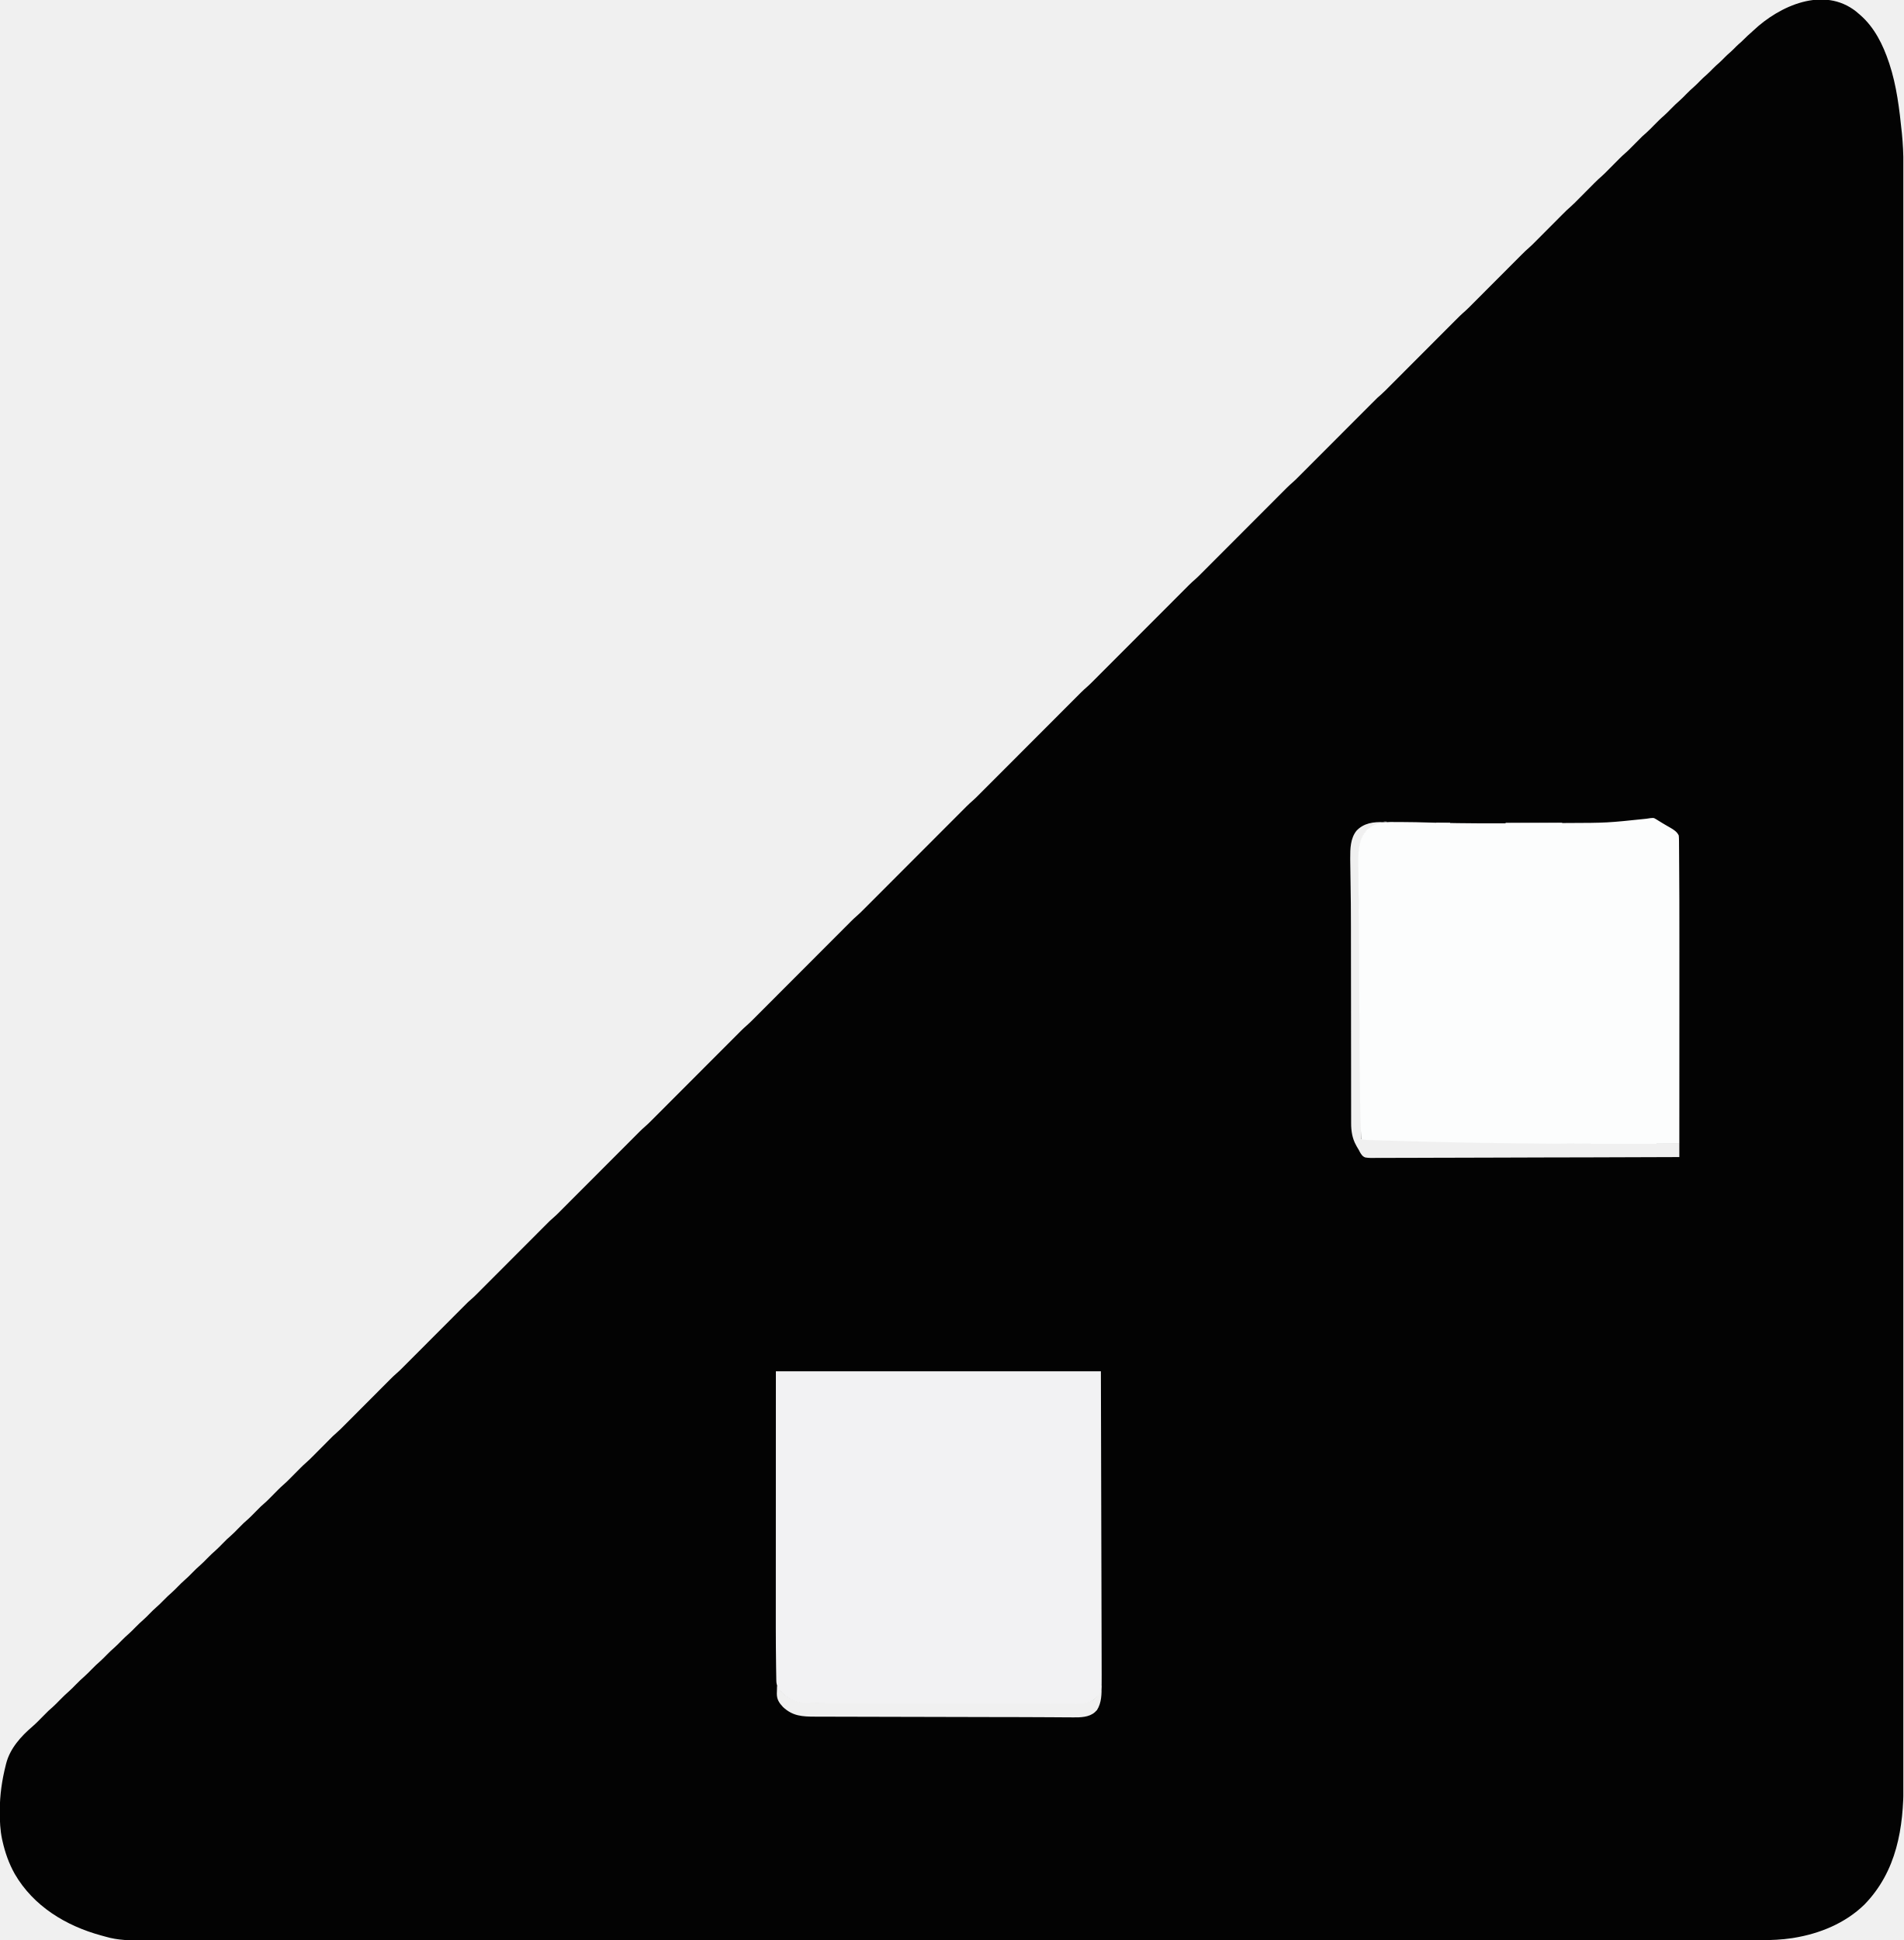
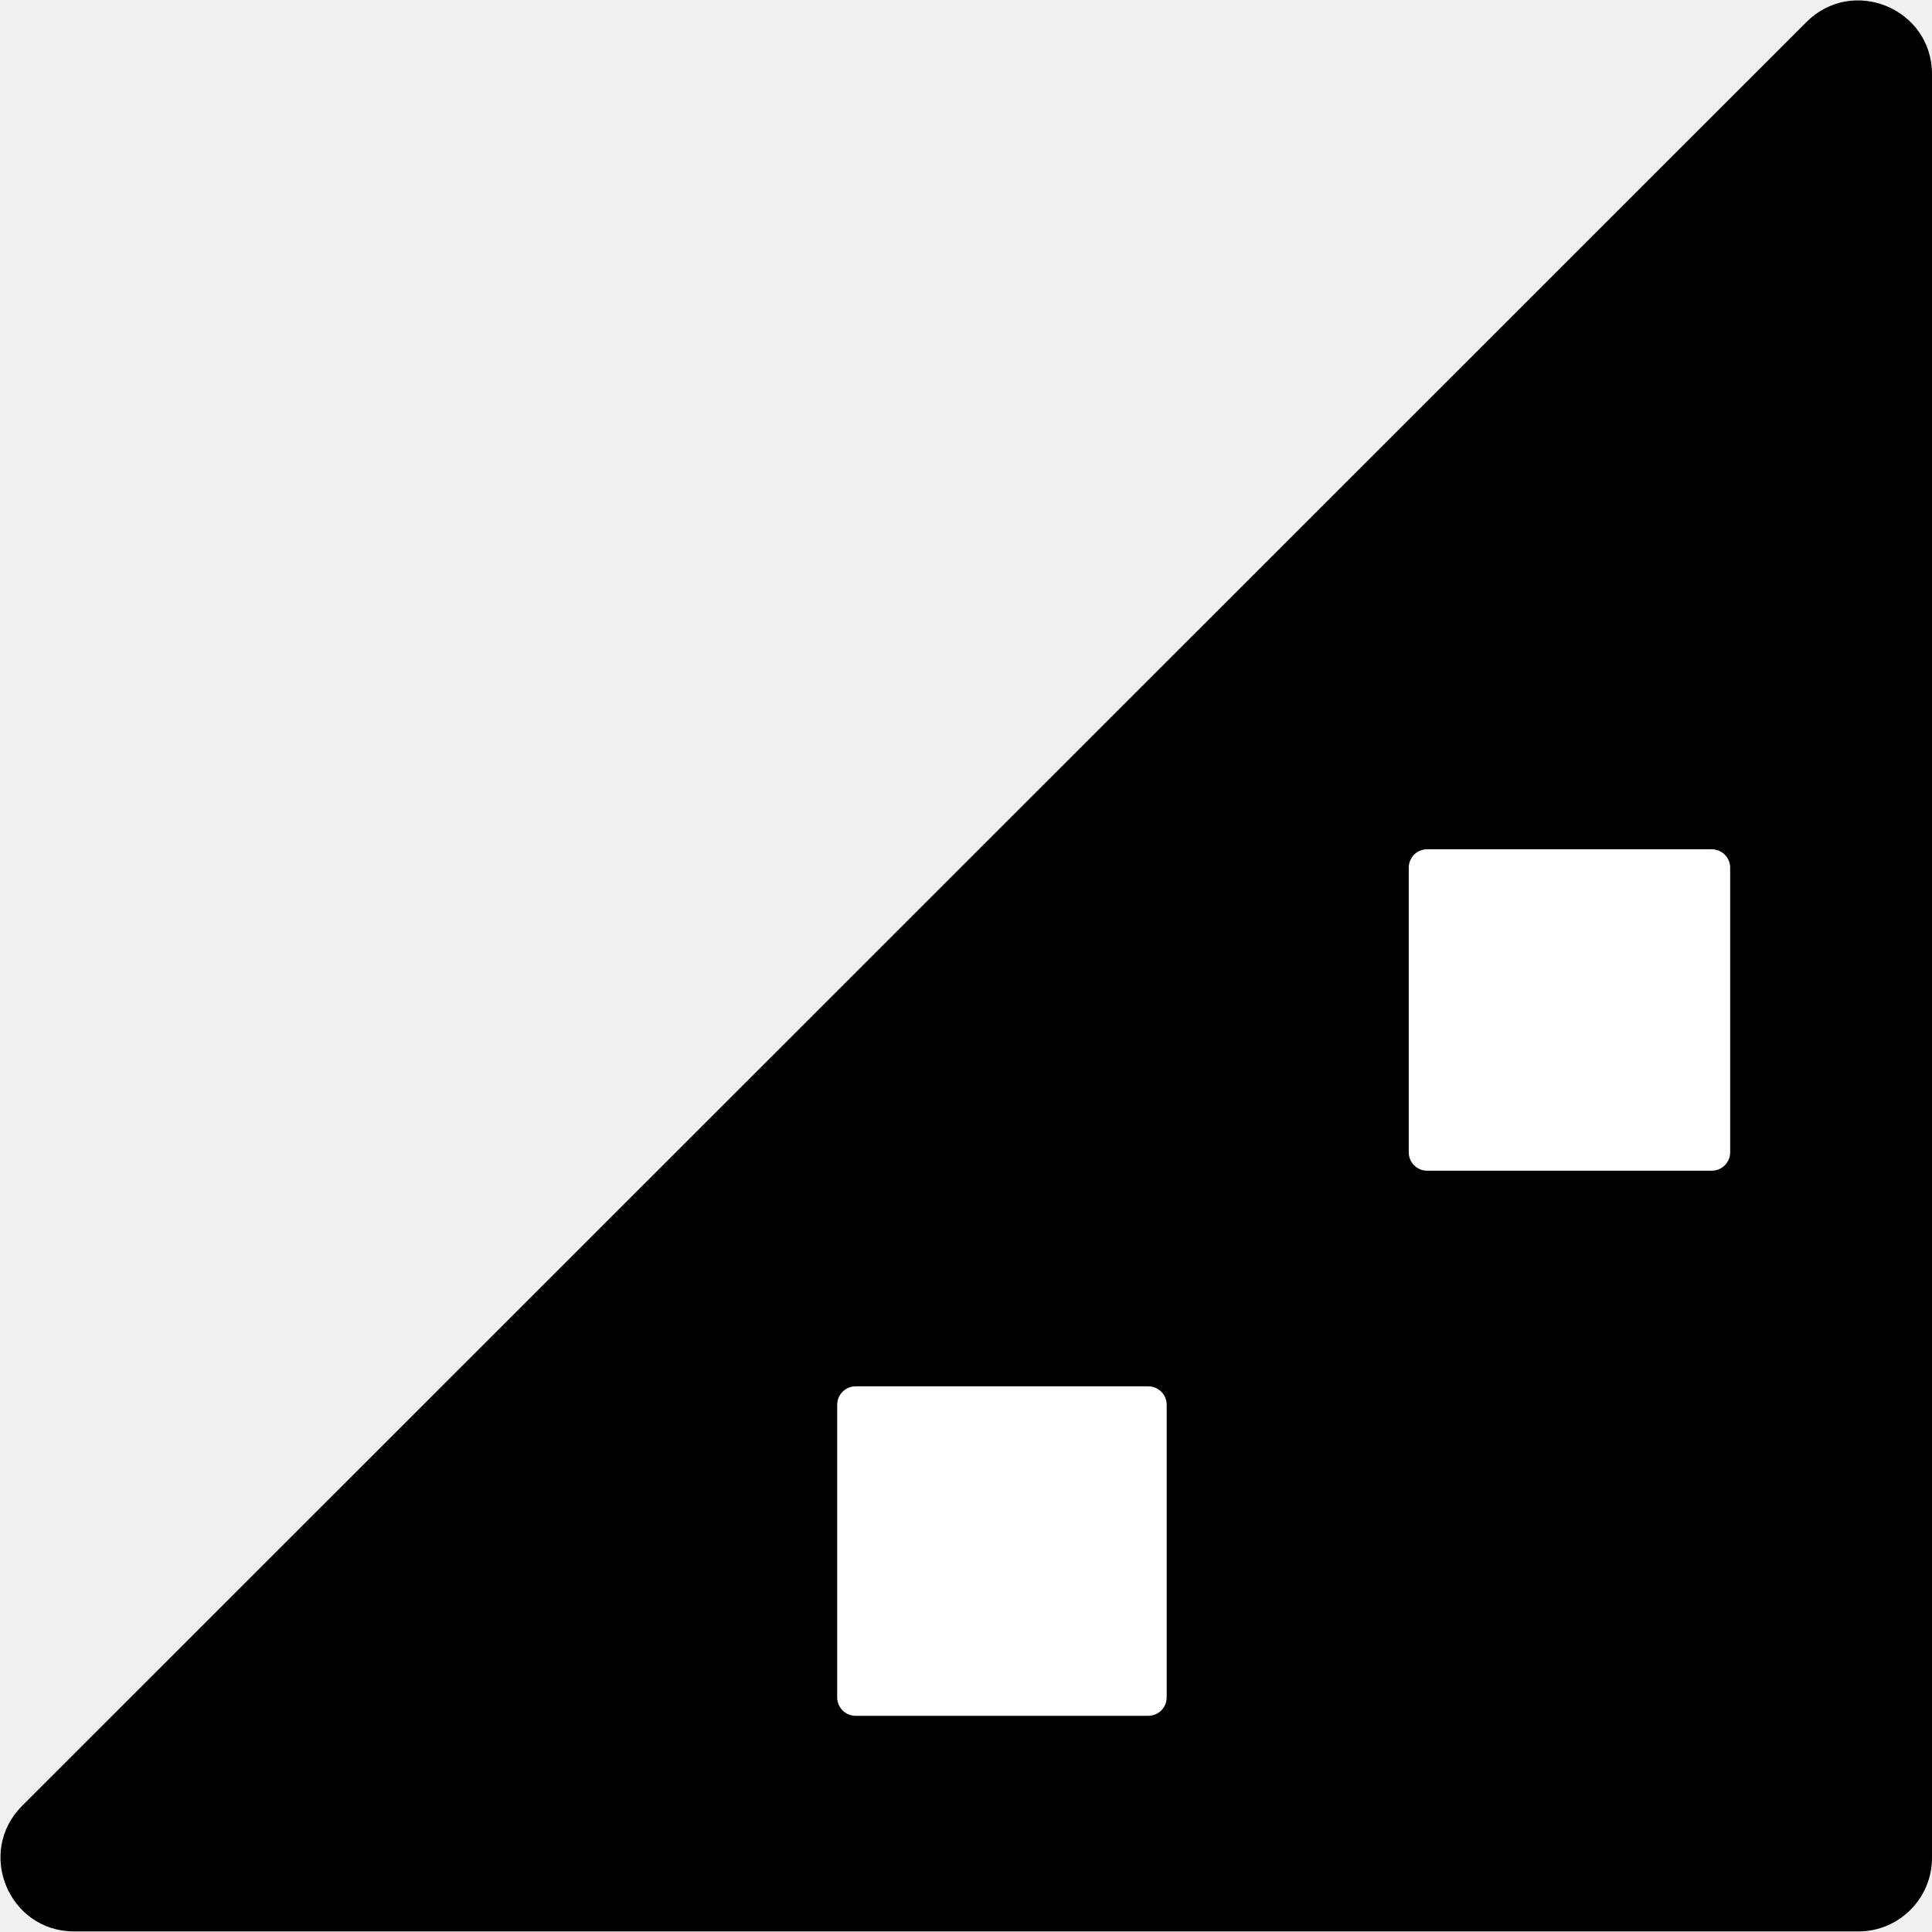
- <svg xmlns="http://www.w3.org/2000/svg" version="1.1" width="3297" height="3360">
-   <svg version="1.1" width="3297" height="3360">
-     <path d="M0 0 C1.617 1.36 3.221 2.736 4.812 4.125 C5.645 4.837 6.478 5.548 7.336 6.281 C31.913 27.758 46.587 57.592 56.812 88.125 C57.088 88.934 57.363 89.743 57.646 90.577 C70.155 128.192 75.098 169.702 79.125 209 C79.247 210.192 79.247 210.192 79.372 211.408 C81.165 229.155 81.962 246.747 81.94 264.578 C81.941 266.606 81.943 268.634 81.945 270.663 C81.95 276.225 81.948 281.787 81.945 287.349 C81.943 293.428 81.947 299.506 81.95 305.584 C81.955 316.274 81.956 326.964 81.954 337.655 C81.953 349.182 81.954 360.71 81.957 372.237 C81.957 373.335 81.957 373.335 81.957 374.455 C81.958 378.192 81.96 381.929 81.961 385.666 C81.969 412.941 81.972 440.217 81.972 467.492 C81.973 495.137 81.975 522.782 81.98 550.427 C81.981 552.19 81.981 553.953 81.981 555.717 C81.983 562.825 81.984 569.934 81.986 577.043 C82.001 655.217 82.008 733.391 82.012 811.564 C82.012 812.553 82.012 813.542 82.012 814.56 C82.012 819.561 82.013 824.562 82.013 829.562 C82.015 871.471 82.019 913.38 82.023 955.289 C82.025 975.364 82.027 995.438 82.029 1015.512 C82.029 1016.511 82.029 1017.509 82.029 1018.538 C82.033 1066.588 82.037 1114.639 82.041 1162.69 C82.041 1163.715 82.041 1164.74 82.041 1165.796 C82.046 1231.112 82.048 1296.428 82.05 1361.744 C82.05 1367.099 82.05 1372.453 82.05 1377.808 C82.051 1386.393 82.051 1394.977 82.051 1403.562 C82.051 1404.626 82.051 1405.69 82.051 1406.786 C82.051 1408.936 82.051 1411.085 82.051 1413.235 C82.052 1428.317 82.052 1443.398 82.052 1458.48 C82.053 1463.876 82.053 1469.272 82.053 1474.669 C82.056 1576.585 82.061 1678.502 82.077 1780.419 C82.077 1781.491 82.077 1782.564 82.077 1783.67 C82.083 1817.191 82.088 1850.712 82.094 1884.233 C82.1 1918.629 82.105 1953.024 82.111 1987.42 C82.111 1989.008 82.111 1989.008 82.111 1990.629 C82.122 2056.968 82.129 2123.306 82.132 2189.645 C82.132 2190.669 82.132 2191.694 82.132 2192.75 C82.134 2237.756 82.135 2282.762 82.135 2327.768 C82.136 2345.875 82.136 2363.981 82.136 2382.088 C82.136 2385.09 82.136 2388.092 82.136 2391.094 C82.137 2437.001 82.14 2482.907 82.15 2528.813 C82.15 2530.297 82.15 2530.297 82.15 2531.811 C82.154 2547.729 82.157 2563.647 82.161 2579.564 C82.171 2624.765 82.18 2669.966 82.178 2715.167 C82.178 2716.544 82.178 2716.544 82.178 2717.948 C82.177 2737.973 82.175 2757.997 82.173 2778.022 C82.172 2786.009 82.171 2793.996 82.17 2801.983 C82.17 2802.854 82.17 2803.726 82.17 2804.623 C82.167 2832.225 82.173 2859.827 82.185 2887.429 C82.196 2914.624 82.198 2941.82 82.187 2969.015 C82.186 2972.747 82.184 2976.479 82.183 2980.211 C82.183 2980.942 82.182 2981.672 82.182 2982.425 C82.178 2993.903 82.184 3005.381 82.195 3016.858 C82.205 3028.113 82.204 3039.368 82.192 3050.623 C82.186 3056.604 82.184 3062.585 82.197 3068.566 C82.343 3146.094 70.504 3221.174 14.25 3278.938 C-18.894 3311.131 -62.866 3329.069 -107.938 3336.438 C-108.832 3336.585 -109.727 3336.732 -110.649 3336.884 C-128.467 3339.565 -146.377 3340.424 -164.371 3340.38 C-166.405 3340.383 -168.44 3340.386 -170.474 3340.39 C-176.026 3340.399 -181.577 3340.396 -187.128 3340.39 C-193.205 3340.386 -199.282 3340.394 -205.359 3340.4 C-216.037 3340.41 -226.715 3340.412 -237.393 3340.409 C-248.903 3340.406 -260.414 3340.407 -271.924 3340.414 C-273.022 3340.414 -273.022 3340.414 -274.141 3340.415 C-277.878 3340.417 -281.614 3340.419 -285.35 3340.421 C-312.597 3340.437 -339.845 3340.443 -367.092 3340.444 C-394.702 3340.445 -422.312 3340.45 -449.922 3340.461 C-451.684 3340.462 -453.446 3340.462 -455.208 3340.463 C-462.312 3340.466 -469.416 3340.468 -476.52 3340.471 C-554.606 3340.501 -632.692 3340.515 -710.778 3340.524 C-712.259 3340.524 -712.259 3340.524 -713.77 3340.524 C-718.763 3340.525 -723.757 3340.525 -728.751 3340.526 C-770.611 3340.531 -812.472 3340.538 -854.332 3340.546 C-874.386 3340.55 -894.441 3340.554 -914.495 3340.557 C-915.991 3340.557 -915.991 3340.557 -917.517 3340.558 C-965.518 3340.566 -1013.52 3340.574 -1061.521 3340.581 C-1062.545 3340.581 -1063.569 3340.581 -1064.623 3340.582 C-1129.861 3340.591 -1195.099 3340.597 -1260.337 3340.6 C-1265.685 3340.6 -1271.033 3340.601 -1276.38 3340.601 C-1284.954 3340.601 -1293.527 3340.602 -1302.1 3340.602 C-1303.163 3340.602 -1304.225 3340.602 -1305.32 3340.602 C-1307.467 3340.602 -1309.614 3340.603 -1311.761 3340.603 C-1326.823 3340.603 -1341.884 3340.604 -1356.946 3340.605 C-1362.335 3340.605 -1367.724 3340.606 -1373.113 3340.606 C-1474.908 3340.611 -1576.702 3340.622 -1678.496 3340.654 C-1679.568 3340.654 -1680.64 3340.654 -1681.744 3340.655 C-1715.232 3340.665 -1748.72 3340.676 -1782.208 3340.688 C-1816.571 3340.699 -1850.933 3340.711 -1885.295 3340.721 C-1886.353 3340.722 -1887.411 3340.722 -1888.501 3340.722 C-1954.77 3340.743 -2021.038 3340.757 -2087.307 3340.763 C-2088.331 3340.763 -2089.354 3340.763 -2090.409 3340.763 C-2135.362 3340.768 -2180.316 3340.77 -2225.269 3340.771 C-2243.354 3340.771 -2261.439 3340.771 -2279.524 3340.772 C-2282.522 3340.772 -2285.521 3340.772 -2288.519 3340.772 C-2334.374 3340.774 -2380.229 3340.78 -2426.084 3340.799 C-2427.073 3340.8 -2428.061 3340.8 -2429.08 3340.801 C-2444.982 3340.807 -2460.884 3340.815 -2476.786 3340.822 C-2521.936 3340.842 -2567.085 3340.86 -2612.235 3340.856 C-2613.152 3340.856 -2614.068 3340.856 -2615.013 3340.856 C-2635.009 3340.854 -2655.005 3340.851 -2675.001 3340.846 C-2682.976 3340.844 -2690.952 3340.842 -2698.927 3340.84 C-2700.232 3340.84 -2700.232 3340.84 -2701.563 3340.84 C-2729.135 3340.834 -2756.707 3340.846 -2784.279 3340.869 C-2811.44 3340.892 -2838.6 3340.896 -2865.76 3340.874 C-2869.486 3340.871 -2873.211 3340.869 -2876.936 3340.866 C-2878.03 3340.865 -2878.03 3340.865 -2879.146 3340.864 C-2890.614 3340.857 -2902.082 3340.869 -2913.55 3340.889 C-2924.789 3340.909 -2936.027 3340.907 -2947.265 3340.884 C-2953.241 3340.872 -2959.216 3340.869 -2965.191 3340.893 C-2988.655 3340.982 -3010.541 3340.896 -3033.188 3334.125 C-3035.381 3333.519 -3037.576 3332.917 -3039.773 3332.32 C-3101.077 3315.61 -3157.199 3281.598 -3189.652 3225.657 C-3199.779 3207.598 -3206.428 3188.652 -3210.938 3168.5 C-3211.136 3167.619 -3211.335 3166.738 -3211.54 3165.831 C-3214.875 3150.119 -3215.596 3134.513 -3215.562 3118.5 C-3215.562 3117.518 -3215.561 3116.536 -3215.561 3115.524 C-3215.493 3088.726 -3211.76 3063.126 -3205.188 3037.125 C-3204.969 3036.256 -3204.751 3035.387 -3204.527 3034.491 C-3197.809 3008.283 -3178.906 2987.392 -3158.641 2970.086 C-3152.865 2965.068 -3147.559 2959.566 -3142.188 2954.125 C-3130.532 2942.319 -3130.532 2942.319 -3124.203 2936.918 C-3119.833 2933.031 -3115.792 2928.788 -3111.688 2924.625 C-3106.333 2919.194 -3100.987 2913.87 -3095.193 2908.908 C-3091.176 2905.337 -3087.456 2901.454 -3083.688 2897.625 C-3078.678 2892.535 -3073.647 2887.595 -3068.229 2882.943 C-3064.203 2879.357 -3060.468 2875.466 -3056.688 2871.625 C-3051.658 2866.515 -3046.607 2861.551 -3041.166 2856.881 C-3037.506 2853.633 -3034.115 2850.114 -3030.688 2846.625 C-3026.004 2841.856 -3021.268 2837.275 -3016.201 2832.916 C-3012.533 2829.653 -3009.126 2826.127 -3005.688 2822.625 C-3001.004 2817.856 -2996.268 2813.275 -2991.201 2808.916 C-2987.533 2805.653 -2984.126 2802.127 -2980.688 2798.625 C-2975.994 2793.846 -2971.248 2789.253 -2966.17 2784.885 C-2962.685 2781.791 -2959.449 2778.451 -2956.188 2775.125 C-2952.305 2771.166 -2948.424 2767.274 -2944.219 2763.656 C-2939.815 2759.864 -2935.758 2755.769 -2931.688 2751.625 C-2926.994 2746.846 -2922.248 2742.253 -2917.17 2737.885 C-2913.685 2734.791 -2910.449 2731.451 -2907.188 2728.125 C-2903.315 2724.177 -2899.446 2720.294 -2895.25 2716.688 C-2890.658 2712.732 -2886.434 2708.444 -2882.188 2704.125 C-2877.341 2699.196 -2872.458 2694.435 -2867.215 2689.93 C-2863.368 2686.505 -2859.797 2682.796 -2856.188 2679.125 C-2851.341 2674.196 -2846.458 2669.435 -2841.215 2664.93 C-2837.368 2661.505 -2833.797 2657.796 -2830.188 2654.125 C-2821.765 2645.558 -2821.765 2645.558 -2817.281 2641.719 C-2812.141 2637.301 -2807.443 2632.449 -2802.688 2627.625 C-2792.67 2617.464 -2792.67 2617.464 -2788.219 2613.656 C-2782.917 2609.116 -2778.084 2604.092 -2773.188 2599.125 C-2762.679 2588.467 -2762.679 2588.467 -2758.312 2584.75 C-2752.263 2579.575 -2746.779 2573.783 -2741.188 2568.125 C-2738.92 2565.83 -2736.648 2563.539 -2734.375 2561.25 C-2733.873 2560.739 -2733.37 2560.229 -2732.853 2559.703 C-2730.081 2556.912 -2727.233 2554.265 -2724.256 2551.693 C-2720.294 2548.263 -2716.586 2544.635 -2712.906 2540.906 C-2712.248 2540.245 -2711.591 2539.583 -2710.913 2538.901 C-2708.835 2536.812 -2706.761 2534.719 -2704.688 2532.625 C-2701.951 2529.862 -2699.211 2527.102 -2696.469 2524.344 C-2695.857 2523.724 -2695.245 2523.104 -2694.615 2522.465 C-2691.627 2519.461 -2688.595 2516.576 -2685.379 2513.816 C-2680.282 2509.412 -2675.583 2504.626 -2670.844 2499.844 C-2669.866 2498.861 -2668.887 2497.879 -2667.909 2496.897 C-2664.832 2493.809 -2661.76 2490.718 -2658.688 2487.625 C-2655.122 2484.036 -2651.555 2480.448 -2647.983 2476.865 C-2646.57 2475.445 -2645.16 2474.022 -2643.75 2472.599 C-2642.875 2471.722 -2642.001 2470.844 -2641.1 2469.939 C-2639.963 2468.795 -2639.963 2468.795 -2638.804 2467.628 C-2636.738 2465.651 -2634.646 2463.78 -2632.48 2461.918 C-2627.632 2457.704 -2623.12 2453.183 -2618.594 2448.629 C-2617.174 2447.207 -2615.755 2445.786 -2614.336 2444.364 C-2612.825 2442.85 -2611.316 2441.335 -2609.807 2439.82 C-2606.648 2436.647 -2603.486 2433.479 -2600.322 2430.311 C-2593.608 2423.585 -2586.897 2416.855 -2580.188 2410.125 C-2572.941 2402.857 -2565.694 2395.589 -2558.442 2388.326 C-2555.304 2385.183 -2552.169 2382.038 -2549.035 2378.891 C-2547.552 2377.402 -2546.068 2375.915 -2544.583 2374.428 C-2542.782 2372.624 -2540.983 2370.818 -2539.186 2369.01 C-2535.657 2365.481 -2532.124 2362.015 -2528.331 2358.768 C-2522.701 2353.923 -2517.535 2348.595 -2512.299 2343.334 C-2511.119 2342.152 -2509.938 2340.97 -2508.758 2339.789 C-2506.23 2337.257 -2503.703 2334.724 -2501.177 2332.19 C-2497.178 2328.177 -2493.175 2324.169 -2489.172 2320.161 C-2480.674 2311.652 -2472.181 2303.139 -2463.688 2294.625 C-2454.516 2285.432 -2445.345 2276.239 -2436.168 2267.052 C-2432.194 2263.073 -2428.222 2259.091 -2424.252 2255.108 C-2421.777 2252.625 -2419.299 2250.144 -2416.821 2247.663 C-2415.678 2246.519 -2414.537 2245.374 -2413.396 2244.228 C-2403.71 2234.497 -2403.71 2234.497 -2399.262 2230.7 C-2393.222 2225.527 -2387.713 2219.772 -2382.105 2214.141 C-2380.797 2212.831 -2379.489 2211.521 -2378.18 2210.211 C-2375.375 2207.403 -2372.572 2204.593 -2369.77 2201.783 C-2365.334 2197.333 -2360.894 2192.887 -2356.454 2188.442 C-2347.029 2179.006 -2337.608 2169.566 -2328.188 2160.125 C-2318.016 2149.931 -2307.843 2139.738 -2297.665 2129.549 C-2293.256 2125.135 -2288.85 2120.719 -2284.445 2116.301 C-2281.7 2113.548 -2278.952 2110.797 -2276.204 2108.046 C-2274.936 2106.776 -2273.668 2105.505 -2272.402 2104.234 C-2261.636 2093.423 -2261.636 2093.423 -2257.285 2089.723 C-2250.674 2084.077 -2244.676 2077.735 -2238.545 2071.58 C-2237.069 2070.103 -2235.593 2068.625 -2234.117 2067.148 C-2230.951 2063.978 -2227.786 2060.807 -2224.622 2057.634 C-2219.614 2052.613 -2214.603 2047.597 -2209.592 2042.58 C-2198.954 2031.931 -2188.321 2021.278 -2177.688 2010.625 C-2166.207 1999.122 -2154.725 1987.62 -2143.239 1976.123 C-2138.261 1971.14 -2133.286 1966.155 -2128.313 1961.168 C-2125.214 1958.062 -2122.114 1954.959 -2119.013 1951.855 C-2117.58 1950.421 -2116.148 1948.985 -2114.717 1947.549 C-2112.757 1945.581 -2110.793 1943.616 -2108.828 1941.652 C-2108.269 1941.09 -2107.711 1940.527 -2107.135 1939.948 C-2104.254 1937.074 -2101.307 1934.328 -2098.228 1931.665 C-2094.285 1928.251 -2090.578 1924.65 -2086.901 1920.952 C-2086.214 1920.265 -2085.527 1919.578 -2084.819 1918.87 C-2082.538 1916.589 -2080.261 1914.304 -2077.984 1912.02 C-2076.341 1910.374 -2074.698 1908.73 -2073.054 1907.085 C-2069.526 1903.553 -2065.999 1900.02 -2062.473 1896.486 C-2057.368 1891.368 -2052.259 1886.253 -2047.149 1881.139 C-2038.846 1872.829 -2030.545 1864.517 -2022.246 1856.204 C-2021.75 1855.707 -2021.254 1855.211 -2020.744 1854.699 C-2017.225 1851.174 -2013.706 1847.65 -2010.188 1844.125 C-2006.168 1840.099 -2002.148 1836.072 -1998.129 1832.046 C-1997.386 1831.302 -1997.386 1831.302 -1996.628 1830.543 C-1988.358 1822.259 -1980.086 1813.977 -1971.812 1805.696 C-1966.266 1800.145 -1960.722 1794.591 -1955.18 1789.036 C-1951.729 1785.577 -1948.275 1782.12 -1944.821 1778.664 C-1943.224 1777.065 -1941.628 1775.465 -1940.033 1773.864 C-1937.849 1771.673 -1935.661 1769.485 -1933.474 1767.298 C-1932.536 1766.355 -1932.536 1766.355 -1931.58 1765.393 C-1928.548 1762.368 -1925.464 1759.46 -1922.223 1756.661 C-1918.077 1753.074 -1914.197 1749.268 -1910.332 1745.383 C-1909.583 1744.635 -1908.835 1743.886 -1908.064 1743.115 C-1905.576 1740.627 -1903.092 1738.135 -1900.607 1735.643 C-1898.817 1733.85 -1897.025 1732.057 -1895.234 1730.265 C-1891.386 1726.414 -1887.54 1722.562 -1883.695 1718.708 C-1878.128 1713.128 -1872.558 1707.552 -1866.987 1701.976 C-1857.935 1692.918 -1848.885 1683.857 -1839.837 1674.795 C-1839.297 1674.254 -1838.756 1673.712 -1838.199 1673.155 C-1834.362 1669.311 -1830.525 1665.468 -1826.688 1661.625 C-1822.304 1657.235 -1817.921 1652.845 -1813.538 1648.455 C-1812.728 1647.643 -1812.728 1647.643 -1811.901 1646.816 C-1802.885 1637.786 -1793.867 1628.758 -1784.848 1619.732 C-1779.293 1614.173 -1773.74 1608.612 -1768.19 1603.048 C-1763.934 1598.784 -1759.676 1594.521 -1755.417 1590.26 C-1753.675 1588.516 -1751.934 1586.771 -1750.193 1585.025 C-1747.812 1582.637 -1745.428 1580.251 -1743.043 1577.867 C-1742.36 1577.18 -1741.677 1576.493 -1740.973 1575.786 C-1737.805 1572.625 -1734.596 1569.571 -1731.209 1566.646 C-1726.944 1562.962 -1722.964 1559.035 -1718.99 1555.041 C-1718.205 1554.256 -1717.42 1553.471 -1716.611 1552.662 C-1713.999 1550.049 -1711.39 1547.433 -1708.781 1544.816 C-1706.902 1542.935 -1705.022 1541.054 -1703.142 1539.173 C-1699.103 1535.13 -1695.065 1531.086 -1691.029 1527.041 C-1685.185 1521.185 -1679.337 1515.331 -1673.489 1509.479 C-1663.988 1499.971 -1654.489 1490.461 -1644.992 1480.95 C-1644.425 1480.382 -1643.857 1479.813 -1643.272 1479.228 C-1639.244 1475.194 -1635.216 1471.159 -1631.188 1467.125 C-1626.586 1462.517 -1621.984 1457.908 -1617.383 1453.3 C-1616.816 1452.732 -1616.249 1452.164 -1615.665 1451.579 C-1606.202 1442.102 -1596.736 1432.627 -1587.269 1423.153 C-1581.438 1417.318 -1575.609 1411.48 -1569.782 1405.641 C-1565.788 1401.638 -1561.792 1397.638 -1557.795 1393.638 C-1555.492 1391.334 -1553.19 1389.028 -1550.89 1386.721 C-1548.39 1384.215 -1545.888 1381.711 -1543.385 1379.209 C-1542.666 1378.487 -1541.948 1377.765 -1541.208 1377.021 C-1537.324 1373.145 -1533.333 1369.476 -1529.18 1365.892 C-1525.667 1362.777 -1522.376 1359.444 -1519.066 1356.117 C-1518.289 1355.34 -1517.512 1354.563 -1516.711 1353.763 C-1514.127 1351.178 -1511.546 1348.589 -1508.965 1346 C-1507.105 1344.138 -1505.245 1342.277 -1503.385 1340.415 C-1499.388 1336.416 -1495.393 1332.414 -1491.399 1328.412 C-1485.616 1322.617 -1479.831 1316.825 -1474.044 1311.034 C-1464.643 1301.626 -1455.244 1292.216 -1445.847 1282.805 C-1445.285 1282.242 -1444.723 1281.68 -1444.145 1281.1 C-1440.159 1277.109 -1436.173 1273.117 -1432.188 1269.125 C-1427.634 1264.565 -1423.081 1260.005 -1418.528 1255.445 C-1417.687 1254.603 -1417.687 1254.603 -1416.829 1253.743 C-1407.465 1244.365 -1398.099 1234.99 -1388.731 1225.615 C-1382.961 1219.841 -1377.193 1214.065 -1371.428 1208.287 C-1367.476 1204.326 -1363.522 1200.368 -1359.567 1196.411 C-1357.288 1194.131 -1355.011 1191.849 -1352.735 1189.567 C-1350.262 1187.086 -1347.786 1184.609 -1345.309 1182.133 C-1344.598 1181.419 -1343.888 1180.705 -1343.156 1179.969 C-1339.282 1176.103 -1335.299 1172.444 -1331.158 1168.869 C-1327.797 1165.894 -1324.648 1162.716 -1321.484 1159.535 C-1320.752 1158.803 -1320.019 1158.071 -1319.265 1157.317 C-1316.833 1154.883 -1314.404 1152.447 -1311.975 1150.01 C-1310.223 1148.256 -1308.471 1146.503 -1306.719 1144.75 C-1302.957 1140.984 -1299.196 1137.217 -1295.436 1133.449 C-1289.992 1127.992 -1284.545 1122.539 -1279.097 1117.086 C-1270.245 1108.227 -1261.395 1099.367 -1252.546 1090.504 C-1252.018 1089.975 -1251.489 1089.445 -1250.944 1088.9 C-1247.192 1085.142 -1243.44 1081.383 -1239.688 1077.625 C-1235.401 1073.332 -1231.115 1069.039 -1226.829 1064.746 C-1226.037 1063.952 -1226.037 1063.952 -1225.228 1063.143 C-1216.411 1054.312 -1207.592 1045.483 -1198.772 1036.656 C-1193.34 1031.219 -1187.91 1025.781 -1182.482 1020.341 C-1178.321 1016.17 -1174.157 1012.002 -1169.992 1007.835 C-1168.288 1006.129 -1166.585 1004.423 -1164.884 1002.715 C-1162.555 1000.38 -1160.224 998.047 -1157.891 995.715 C-1157.224 995.044 -1156.556 994.373 -1155.868 993.681 C-1152.082 989.904 -1148.177 986.338 -1144.131 982.842 C-1141.018 980.091 -1138.095 977.163 -1135.167 974.218 C-1134.508 973.56 -1133.85 972.901 -1133.171 972.223 C-1130.987 970.038 -1128.807 967.85 -1126.627 965.662 C-1125.053 964.086 -1123.478 962.51 -1121.904 960.935 C-1118.524 957.552 -1115.146 954.168 -1111.77 950.782 C-1106.426 945.425 -1101.079 940.072 -1095.732 934.72 C-1088.232 927.213 -1080.734 919.705 -1073.237 912.195 C-1072.762 911.719 -1072.287 911.243 -1071.798 910.753 C-1068.428 907.377 -1065.058 904.001 -1061.688 900.625 C-1057.838 896.768 -1053.988 892.912 -1050.138 889.055 C-1049.664 888.58 -1049.19 888.105 -1048.701 887.615 C-1040.779 879.68 -1032.855 871.746 -1024.929 863.813 C-1019.617 858.496 -1014.307 853.177 -1008.999 847.855 C-1005.693 844.542 -1002.385 841.23 -999.077 837.919 C-997.547 836.388 -996.019 834.856 -994.491 833.323 C-992.399 831.223 -990.304 829.127 -988.208 827.032 C-987.61 826.431 -987.013 825.829 -986.397 825.21 C-982.765 821.587 -978.996 818.185 -975.118 814.829 C-972.222 812.273 -969.496 809.565 -966.775 806.826 C-966.181 806.232 -965.588 805.639 -964.977 805.028 C-963.014 803.065 -961.055 801.098 -959.096 799.131 C-957.679 797.712 -956.262 796.294 -954.845 794.876 C-951.806 791.834 -948.769 788.79 -945.733 785.745 C-940.927 780.926 -936.118 776.111 -931.308 771.296 C-921.098 761.075 -910.893 750.85 -900.688 740.625 C-889.669 729.584 -878.649 718.544 -867.625 707.509 C-862.848 702.727 -858.073 697.943 -853.301 693.156 C-850.327 690.175 -847.351 687.196 -844.374 684.217 C-843 682.84 -841.626 681.463 -840.253 680.085 C-828.53 668.317 -828.53 668.317 -822.294 663.005 C-816.916 658.204 -811.916 652.972 -806.83 647.865 C-805.492 646.526 -804.154 645.186 -802.816 643.847 C-799.948 640.975 -797.08 638.102 -794.214 635.227 C-789.678 630.677 -785.137 626.13 -780.596 621.584 C-770.957 611.934 -761.322 602.28 -751.688 592.625 C-741.285 582.2 -730.881 571.776 -720.472 561.356 C-715.963 556.842 -711.456 552.325 -706.951 547.807 C-704.143 544.992 -701.333 542.178 -698.523 539.366 C-697.226 538.067 -695.929 536.767 -694.634 535.466 C-688.944 529.752 -683.274 524.083 -677.135 518.846 C-672.854 515.063 -668.886 510.944 -664.859 506.895 C-663.847 505.88 -662.834 504.866 -661.821 503.852 C-659.654 501.682 -657.49 499.511 -655.326 497.338 C-651.898 493.897 -648.466 490.46 -645.034 487.023 C-637.749 479.726 -630.468 472.426 -623.188 465.125 C-615.325 457.241 -607.462 449.357 -599.594 441.478 C-596.189 438.068 -592.786 434.655 -589.385 431.24 C-587.262 429.11 -585.137 426.982 -583.012 424.854 C-582.034 423.875 -581.057 422.894 -580.081 421.912 C-575.198 417.003 -570.27 412.239 -565.017 407.729 C-562.059 405.136 -559.298 402.359 -556.531 399.566 C-555.612 398.645 -555.612 398.645 -554.675 397.706 C-553.36 396.387 -552.046 395.067 -550.734 393.746 C-548.65 391.649 -546.563 389.556 -544.475 387.463 C-540.043 383.02 -535.615 378.573 -531.188 374.125 C-526.052 368.966 -520.916 363.809 -515.775 358.656 C-513.73 356.605 -511.688 354.551 -509.646 352.496 C-504.265 347.094 -498.913 341.751 -493.098 336.811 C-488.816 333.033 -484.862 328.898 -480.844 324.844 C-479.866 323.861 -478.887 322.879 -477.909 321.897 C-474.832 318.809 -471.76 315.718 -468.688 312.625 C-465.122 309.036 -461.555 305.448 -457.983 301.865 C-456.57 300.445 -455.16 299.022 -453.75 297.599 C-449.328 293.161 -444.85 288.889 -440.097 284.809 C-436.662 281.779 -433.468 278.508 -430.25 275.25 C-429.526 274.522 -428.801 273.794 -428.055 273.043 C-425.763 270.74 -423.475 268.433 -421.188 266.125 C-418.17 263.08 -415.148 260.039 -412.125 257 C-411.448 256.314 -410.77 255.629 -410.073 254.922 C-406.21 251.041 -402.233 247.376 -398.087 243.8 C-395.194 241.249 -392.487 238.53 -389.781 235.781 C-389.212 235.208 -388.643 234.636 -388.057 234.046 C-386.265 232.241 -384.476 230.434 -382.688 228.625 C-369.406 215.192 -369.406 215.192 -363.213 209.928 C-358.492 205.726 -354.125 201.123 -349.688 196.625 C-343.995 190.855 -338.326 185.143 -332.158 179.873 C-328.15 176.317 -324.444 172.442 -320.688 168.625 C-315.658 163.515 -310.607 158.551 -305.166 153.881 C-301.506 150.633 -298.115 147.114 -294.688 143.625 C-289.974 138.826 -285.207 134.21 -280.107 129.822 C-276.99 127.066 -274.097 124.097 -271.188 121.125 C-267.023 116.913 -262.834 112.852 -258.309 109.027 C-254.711 105.801 -251.364 102.32 -247.967 98.885 C-244.527 95.421 -241.002 92.154 -237.277 88.996 C-233.914 85.985 -230.785 82.742 -227.614 79.531 C-224.262 76.154 -220.805 72.982 -217.18 69.898 C-213.846 66.931 -210.765 63.709 -207.629 60.535 C-204.915 57.856 -202.08 55.379 -199.184 52.902 C-196.926 50.892 -194.81 48.777 -192.688 46.625 C-189.346 43.244 -185.918 40.059 -182.305 36.973 C-180.823 35.679 -179.372 34.35 -177.945 32.996 C-132.45 -10.019 -56.276 -44.299 0 0 Z M-818.188 1403.125 C-818.188 1403.455 -818.188 1403.785 -818.188 1404.125 C-816.538 1404.125 -814.888 1404.125 -813.188 1404.125 C-813.188 1403.795 -813.188 1403.465 -813.188 1403.125 C-814.837 1403.125 -816.487 1403.125 -818.188 1403.125 Z M-865.402 1418.906 C-876.038 1432.125 -876.377 1450.367 -876.281 1466.567 C-876.277 1467.746 -876.273 1468.925 -876.27 1470.14 C-876.218 1481.554 -875.999 1492.964 -875.77 1504.376 C-875.239 1531.67 -875.077 1558.962 -875.046 1586.261 C-875.045 1587.221 -875.043 1588.181 -875.042 1589.169 C-875.031 1599.245 -875.024 1609.321 -875.02 1619.397 C-875.014 1633.43 -874.998 1647.463 -874.977 1661.497 C-874.974 1663.731 -874.971 1665.965 -874.968 1668.199 C-874.963 1671.578 -874.959 1674.957 -874.954 1678.336 C-874.936 1690.928 -874.92 1703.521 -874.905 1716.113 C-874.903 1717.258 -874.902 1718.403 -874.9 1719.583 C-874.878 1738.269 -874.868 1756.955 -874.86 1775.642 C-874.852 1794.963 -874.829 1814.283 -874.792 1833.604 C-874.77 1845.457 -874.76 1857.311 -874.767 1869.164 C-874.77 1877.257 -874.759 1885.349 -874.736 1893.442 C-874.723 1898.099 -874.717 1902.755 -874.728 1907.411 C-874.738 1911.682 -874.73 1915.952 -874.707 1920.223 C-874.702 1921.757 -874.704 1923.291 -874.713 1924.825 C-874.789 1938.481 -872.867 1951.835 -866 1963.875 C-865.496 1964.832 -865.496 1964.832 -864.982 1965.809 C-864.259 1967.131 -863.491 1968.429 -862.68 1969.699 C-861.188 1972.125 -861.188 1972.125 -859.721 1975.122 C-857.25 1979.399 -854.987 1983.194 -850.105 1984.817 C-843.591 1985.969 -836.965 1985.681 -830.377 1985.568 C-828.117 1985.573 -825.857 1985.584 -823.597 1985.599 C-817.391 1985.626 -811.188 1985.578 -804.982 1985.518 C-798.977 1985.471 -792.971 1985.481 -786.966 1985.49 C-774.683 1985.506 -762.401 1985.466 -750.119 1985.394 C-737.96 1985.323 -725.801 1985.277 -713.642 1985.264 C-712.886 1985.263 -712.13 1985.262 -711.35 1985.261 C-707.509 1985.257 -703.668 1985.253 -699.827 1985.25 C-672.629 1985.225 -645.43 1985.144 -618.232 1985.03 C-591.811 1984.92 -565.391 1984.835 -538.969 1984.784 C-538.155 1984.783 -537.34 1984.781 -536.501 1984.779 C-528.321 1984.764 -520.14 1984.748 -511.96 1984.733 C-495.296 1984.703 -478.632 1984.669 -461.968 1984.633 C-460.819 1984.631 -460.819 1984.631 -459.647 1984.628 C-408.493 1984.518 -357.34 1984.327 -306.188 1984.125 C-306.188 1976.535 -306.188 1968.945 -306.188 1961.125 C-308.064 1961.115 -309.94 1961.104 -311.874 1961.094 C-362.046 1960.818 -412.218 1960.529 -462.39 1960.226 C-471.298 1960.172 -480.207 1960.119 -489.115 1960.066 C-596.956 1959.432 -704.749 1958.031 -857.188 1953.125 C-857.182 1951.92 -857.177 1950.715 -857.172 1949.473 C-857.142 1939.144 -857.242 1928.827 -857.488 1918.501 C-858.079 1893.193 -858.412 1867.883 -858.691 1842.57 C-858.702 1841.608 -858.713 1840.645 -858.724 1839.653 C-859.098 1806.039 -859.326 1772.425 -859.469 1738.809 C-859.476 1737.12 -859.476 1737.12 -859.483 1735.396 C-859.567 1715.787 -859.641 1696.177 -859.714 1676.568 C-859.774 1660.44 -859.837 1644.312 -859.906 1628.184 C-859.911 1627.073 -859.916 1625.962 -859.921 1624.818 C-860.079 1587.939 -860.45 1551.067 -861.029 1514.192 C-861.216 1501.962 -861.313 1489.732 -861.375 1477.5 C-861.38 1476.599 -861.385 1475.698 -861.391 1474.77 C-861.395 1473.91 -861.4 1473.05 -861.404 1472.164 C-861.408 1471.409 -861.412 1470.654 -861.417 1469.877 C-861.428 1451.547 -859.682 1431.44 -846.602 1417.426 C-838.532 1409.905 -828.794 1407.17 -818.188 1405.125 C-818.188 1404.795 -818.188 1404.465 -818.188 1404.125 C-835.673 1403.288 -852.831 1405.51 -865.402 1418.906 Z M-727.188 1405.125 C-727.188 1405.455 -727.188 1405.785 -727.188 1406.125 C-719.268 1406.125 -711.347 1406.125 -703.188 1406.125 C-703.188 1405.795 -703.188 1405.465 -703.188 1405.125 C-711.107 1405.125 -719.028 1405.125 -727.188 1405.125 Z M-607.188 1405.125 C-607.188 1405.455 -607.188 1405.785 -607.188 1406.125 C-574.847 1406.125 -542.508 1406.125 -509.188 1406.125 C-509.188 1405.795 -509.188 1405.465 -509.188 1405.125 C-541.528 1405.125 -573.867 1405.125 -607.188 1405.125 Z M-659.188 1406.125 C-659.188 1406.455 -659.188 1406.785 -659.188 1407.125 C-643.018 1407.125 -626.847 1407.125 -610.188 1407.125 C-610.188 1406.795 -610.188 1406.465 -610.188 1406.125 C-626.357 1406.125 -642.528 1406.125 -659.188 1406.125 Z M-1308.188 2899.125 C-1308.346 2899.898 -1308.505 2900.672 -1308.668 2901.469 C-1310.702 2910.547 -1313.563 2917.858 -1320.973 2923.809 C-1330.22 2929.305 -1341.504 2930.296 -1352.036 2930.235 C-1352.787 2930.235 -1353.538 2930.235 -1354.312 2930.235 C-1356.821 2930.232 -1359.329 2930.223 -1361.837 2930.214 C-1363.658 2930.211 -1365.478 2930.209 -1367.299 2930.206 C-1372.296 2930.199 -1377.294 2930.186 -1382.291 2930.171 C-1387.685 2930.157 -1393.079 2930.148 -1398.473 2930.138 C-1409.047 2930.119 -1419.622 2930.094 -1430.196 2930.067 C-1438.809 2930.045 -1447.423 2930.025 -1456.036 2930.007 C-1457.264 2930.004 -1458.491 2930.001 -1459.756 2929.999 C-1462.25 2929.993 -1464.744 2929.988 -1467.238 2929.983 C-1489.98 2929.934 -1512.722 2929.88 -1535.464 2929.823 C-1556.136 2929.772 -1576.808 2929.725 -1597.479 2929.683 C-1620.754 2929.635 -1644.029 2929.584 -1667.303 2929.529 C-1669.799 2929.523 -1672.294 2929.517 -1674.789 2929.511 C-1676.016 2929.508 -1677.243 2929.505 -1678.508 2929.502 C-1687.075 2929.482 -1695.642 2929.464 -1704.209 2929.446 C-1714.704 2929.425 -1725.199 2929.401 -1735.694 2929.372 C-1741.03 2929.357 -1746.366 2929.344 -1751.702 2929.335 C-1763.934 2929.313 -1776.165 2929.261 -1788.396 2929.15 C-1790.298 2929.133 -1792.199 2929.117 -1794.101 2929.103 C-1799.95 2929.06 -1805.798 2928.996 -1811.646 2928.902 C-1813.465 2928.875 -1815.283 2928.855 -1817.102 2928.842 C-1834.781 2928.702 -1847.157 2923.94 -1860.188 2911.562 C-1863.036 2908.544 -1865.183 2905.223 -1867.242 2901.629 C-1867.554 2901.133 -1867.866 2900.636 -1868.188 2900.125 C-1868.517 2900.125 -1868.848 2900.125 -1869.188 2900.125 C-1869.305 2903.458 -1869.375 2906.791 -1869.438 2910.125 C-1869.471 2911.06 -1869.505 2911.994 -1869.539 2912.957 C-1869.683 2923.224 -1865.777 2929.222 -1858.879 2936.598 C-1842.021 2952.428 -1825.367 2953.269 -1803.215 2953.283 C-1801.661 2953.288 -1800.107 2953.293 -1798.552 2953.298 C-1794.323 2953.312 -1790.093 2953.319 -1785.864 2953.326 C-1781.282 2953.334 -1776.699 2953.347 -1772.117 2953.36 C-1763.136 2953.385 -1754.154 2953.404 -1745.173 2953.422 C-1734.624 2953.443 -1724.076 2953.47 -1713.527 2953.496 C-1694.6 2953.544 -1675.673 2953.587 -1656.746 2953.628 C-1638.59 2953.667 -1620.433 2953.708 -1602.276 2953.753 C-1601.169 2953.755 -1600.061 2953.758 -1598.92 2953.761 C-1594.46 2953.772 -1590.001 2953.783 -1585.541 2953.794 C-1566.945 2953.84 -1548.348 2953.883 -1529.751 2953.927 C-1525.59 2953.936 -1521.429 2953.946 -1517.268 2953.956 C-1512.236 2953.968 -1507.204 2953.98 -1502.172 2953.991 C-1500.19 2953.996 -1498.207 2954.001 -1496.225 2954.005 C-1485.612 2954.03 -1474.999 2954.051 -1464.386 2954.063 C-1460.617 2954.068 -1456.847 2954.073 -1453.078 2954.077 C-1451.684 2954.079 -1451.684 2954.079 -1450.263 2954.081 C-1438.377 2954.096 -1426.492 2954.14 -1414.606 2954.217 C-1406.331 2954.271 -1398.055 2954.312 -1389.78 2954.345 C-1383.942 2954.368 -1378.104 2954.409 -1372.266 2954.464 C-1368.668 2954.493 -1365.069 2954.504 -1361.47 2954.512 C-1359.822 2954.518 -1358.173 2954.532 -1356.524 2954.554 C-1343.807 2954.713 -1328.693 2954.483 -1318.656 2945.613 C-1318.172 2945.122 -1317.687 2944.631 -1317.188 2944.125 C-1316.445 2943.383 -1315.703 2942.64 -1314.938 2941.875 C-1306.951 2929.325 -1306.676 2913.616 -1307.188 2899.125 C-1307.517 2899.125 -1307.848 2899.125 -1308.188 2899.125 Z " fill="#030303" transform="translate(3215.188,19.875)" />
-     <path d="M0 0 C185.79 0 371.58 0 563 0 C563.227 89.513 563.454 179.025 563.688 271.25 C563.807 313.687 563.807 313.687 563.928 356.981 C564.005 391.458 564.005 391.458 564.038 407.585 C564.063 419.622 564.098 431.659 564.138 443.696 C564.179 455.972 564.208 468.248 564.226 480.524 C564.236 487.186 564.252 493.848 564.28 500.51 C564.306 506.535 564.318 512.559 564.319 518.584 C564.321 520.761 564.329 522.939 564.343 525.116 C564.515 554.15 564.515 554.15 554.355 565.902 C545.766 574.455 532.897 576.103 521.225 576.122 C520.541 576.118 519.857 576.114 519.152 576.11 C518.401 576.11 517.649 576.11 516.875 576.11 C514.367 576.107 511.859 576.098 509.351 576.089 C507.53 576.086 505.709 576.084 503.888 576.081 C498.891 576.074 493.894 576.061 488.896 576.046 C483.502 576.032 478.108 576.023 472.714 576.013 C462.14 575.994 451.566 575.969 440.992 575.942 C432.378 575.92 423.765 575.9 415.151 575.882 C413.924 575.879 412.696 575.876 411.432 575.874 C408.938 575.868 406.444 575.863 403.95 575.858 C381.207 575.809 358.465 575.755 335.723 575.698 C315.052 575.647 294.38 575.6 273.708 575.558 C250.433 575.51 227.159 575.459 203.884 575.404 C201.389 575.398 198.894 575.392 196.399 575.386 C195.171 575.383 193.944 575.38 192.68 575.377 C184.113 575.357 175.546 575.339 166.979 575.321 C156.483 575.3 145.988 575.276 135.493 575.247 C130.157 575.232 124.822 575.219 119.486 575.21 C107.254 575.188 95.023 575.136 82.792 575.025 C80.89 575.008 78.988 574.992 77.086 574.978 C71.238 574.935 65.39 574.871 59.541 574.777 C57.723 574.75 55.904 574.73 54.086 574.717 C36.072 574.574 23.706 569.571 10.5 556.938 C4.726 550.822 0.96 544.95 0.796 536.426 C0.777 535.497 0.757 534.568 0.737 533.611 C0.72 532.584 0.704 531.556 0.687 530.497 C0.666 529.388 0.646 528.279 0.625 527.136 C0.569 523.989 0.519 520.843 0.473 517.696 C0.443 515.633 0.412 513.571 0.38 511.508 C-0.291 466.891 -0.129 422.265 -0.103 377.644 C-0.096 364.492 -0.095 351.339 -0.095 338.187 C-0.089 303.624 -0.075 269.062 -0.062 234.5 C-0.042 157.115 -0.021 79.73 0 0 Z " fill="#F2F2F3" transform="translate(1344,2375)" />
-     <path d="M0 0 C0.661 0.4 1.322 0.8 2.003 1.212 C2.697 1.65 3.391 2.088 4.105 2.539 C5.608 3.458 7.11 4.376 8.613 5.293 C9.382 5.768 10.15 6.242 10.942 6.731 C13.267 8.148 15.613 9.521 17.973 10.879 C18.728 11.315 19.484 11.751 20.262 12.2 C21.701 13.028 23.141 13.853 24.583 14.675 C30.593 18.17 36.24 21.67 39.293 28.164 C39.593 31.147 39.73 33.923 39.724 36.906 C39.734 37.786 39.744 38.666 39.754 39.572 C39.784 42.517 39.793 45.462 39.801 48.407 C39.818 50.512 39.836 52.617 39.855 54.721 C39.903 60.442 39.932 66.164 39.957 71.885 C39.98 76.724 40.015 81.562 40.049 86.4 C40.163 102.655 40.236 118.909 40.293 135.164 C40.297 136.303 40.301 137.443 40.305 138.616 C40.407 168.706 40.416 198.796 40.397 228.886 C40.389 240.487 40.388 252.087 40.387 263.688 C40.385 284.349 40.378 305.01 40.368 325.67 C40.359 345.649 40.352 365.628 40.348 385.608 C40.348 386.855 40.347 388.102 40.347 389.387 C40.346 395.65 40.345 401.912 40.343 408.174 C40.333 459.504 40.316 510.834 40.293 562.164 C18.93 562.173 -2.432 562.18 -23.795 562.183 C-33.723 562.185 -43.651 562.188 -53.579 562.192 C-92.711 562.209 -131.842 562.215 -170.974 561.993 C-171.664 561.989 -172.354 561.985 -173.065 561.981 C-275.185 561.401 -377.28 559.621 -479.347 556.242 C-481.61 556.167 -483.873 556.094 -486.135 556.021 C-489.887 555.899 -493.639 555.769 -497.391 555.637 C-498.43 555.603 -499.47 555.569 -500.542 555.534 C-501.466 555.5 -502.39 555.465 -503.342 555.43 C-504.123 555.402 -504.904 555.375 -505.709 555.347 C-507.707 555.164 -507.707 555.164 -510.707 554.164 C-512.734 517.361 -512.795 480.46 -513.207 443.609 C-513.218 442.647 -513.229 441.684 -513.24 440.692 C-513.616 407.078 -513.846 373.464 -513.988 339.848 C-513.993 338.722 -513.998 337.596 -514.003 336.435 C-514.086 316.826 -514.16 297.216 -514.233 277.607 C-514.293 261.479 -514.357 245.351 -514.426 229.223 C-514.43 228.112 -514.435 227.001 -514.44 225.857 C-514.598 188.978 -514.97 152.106 -515.548 115.231 C-515.735 103.001 -515.832 90.771 -515.895 78.539 C-515.9 77.638 -515.905 76.738 -515.91 75.809 C-515.917 74.519 -515.917 74.519 -515.924 73.203 C-515.928 72.448 -515.932 71.693 -515.936 70.916 C-515.948 52.432 -514.141 32.314 -500.898 18.242 C-485.223 3.482 -465.166 4.732 -445.082 4.914 C-442.526 4.927 -439.969 4.938 -437.413 4.949 C-423.288 5.026 -409.177 5.251 -395.061 5.735 C-379.963 6.244 -364.861 6.465 -349.757 6.693 C-347.658 6.725 -345.559 6.759 -343.46 6.794 C-316.876 7.227 -290.294 7.253 -263.707 7.164 C-262.92 7.161 -262.133 7.159 -261.322 7.156 C-236.371 7.074 -211.42 6.939 -186.47 6.744 C-175.573 6.66 -164.676 6.588 -153.779 6.547 C-85.104 6.346 -85.104 6.346 -16.878 -0.805 C-4.43 -2.749 -4.43 -2.749 0 0 Z " fill="#FCFDFD" transform="translate(2868.707,1418.836)" />
+ <svg xmlns="http://www.w3.org/2000/svg" version="1.1" width="3360" height="3359">
+   <svg width="3360" height="3359" viewBox="0 0 3360 3359" fill="none">
+     <path d="M3360 128.958V3231C3360 3301.69 3302.69 3359 3232 3359H129.081C15.036 3359 -42.069 3221.11 38.584 3140.48L3141.5 38.435C3222.14 -42.183 3360 14.931 3360 128.958Z" fill="black" />
+     <path d="M1456 2443C1456 2425.33 1470.33 2411 1488 2411H1997C2014.67 2411 2029 2425.33 2029 2443V2952C2029 2969.67 2014.67 2984 1997 2984H1488C1470.33 2984 1456 2969.67 1456 2952V2443Z" fill="white" />
+     <path d="M2450 1509C2450 1491.33 2464.33 1477 2482 1477H2977C2994.67 1477 3009 1491.33 3009 1509V2004C3009 2021.67 2994.67 2036 2977 2036H2482C2464.33 2036 2450 2021.67 2450 2004V1509Z" fill="white" />
  </svg>
  <style>@media (prefers-color-scheme: light) { :root { filter: none; } }
@media (prefers-color-scheme: dark) { :root { filter: invert(100%); } }
</style>
</svg>
